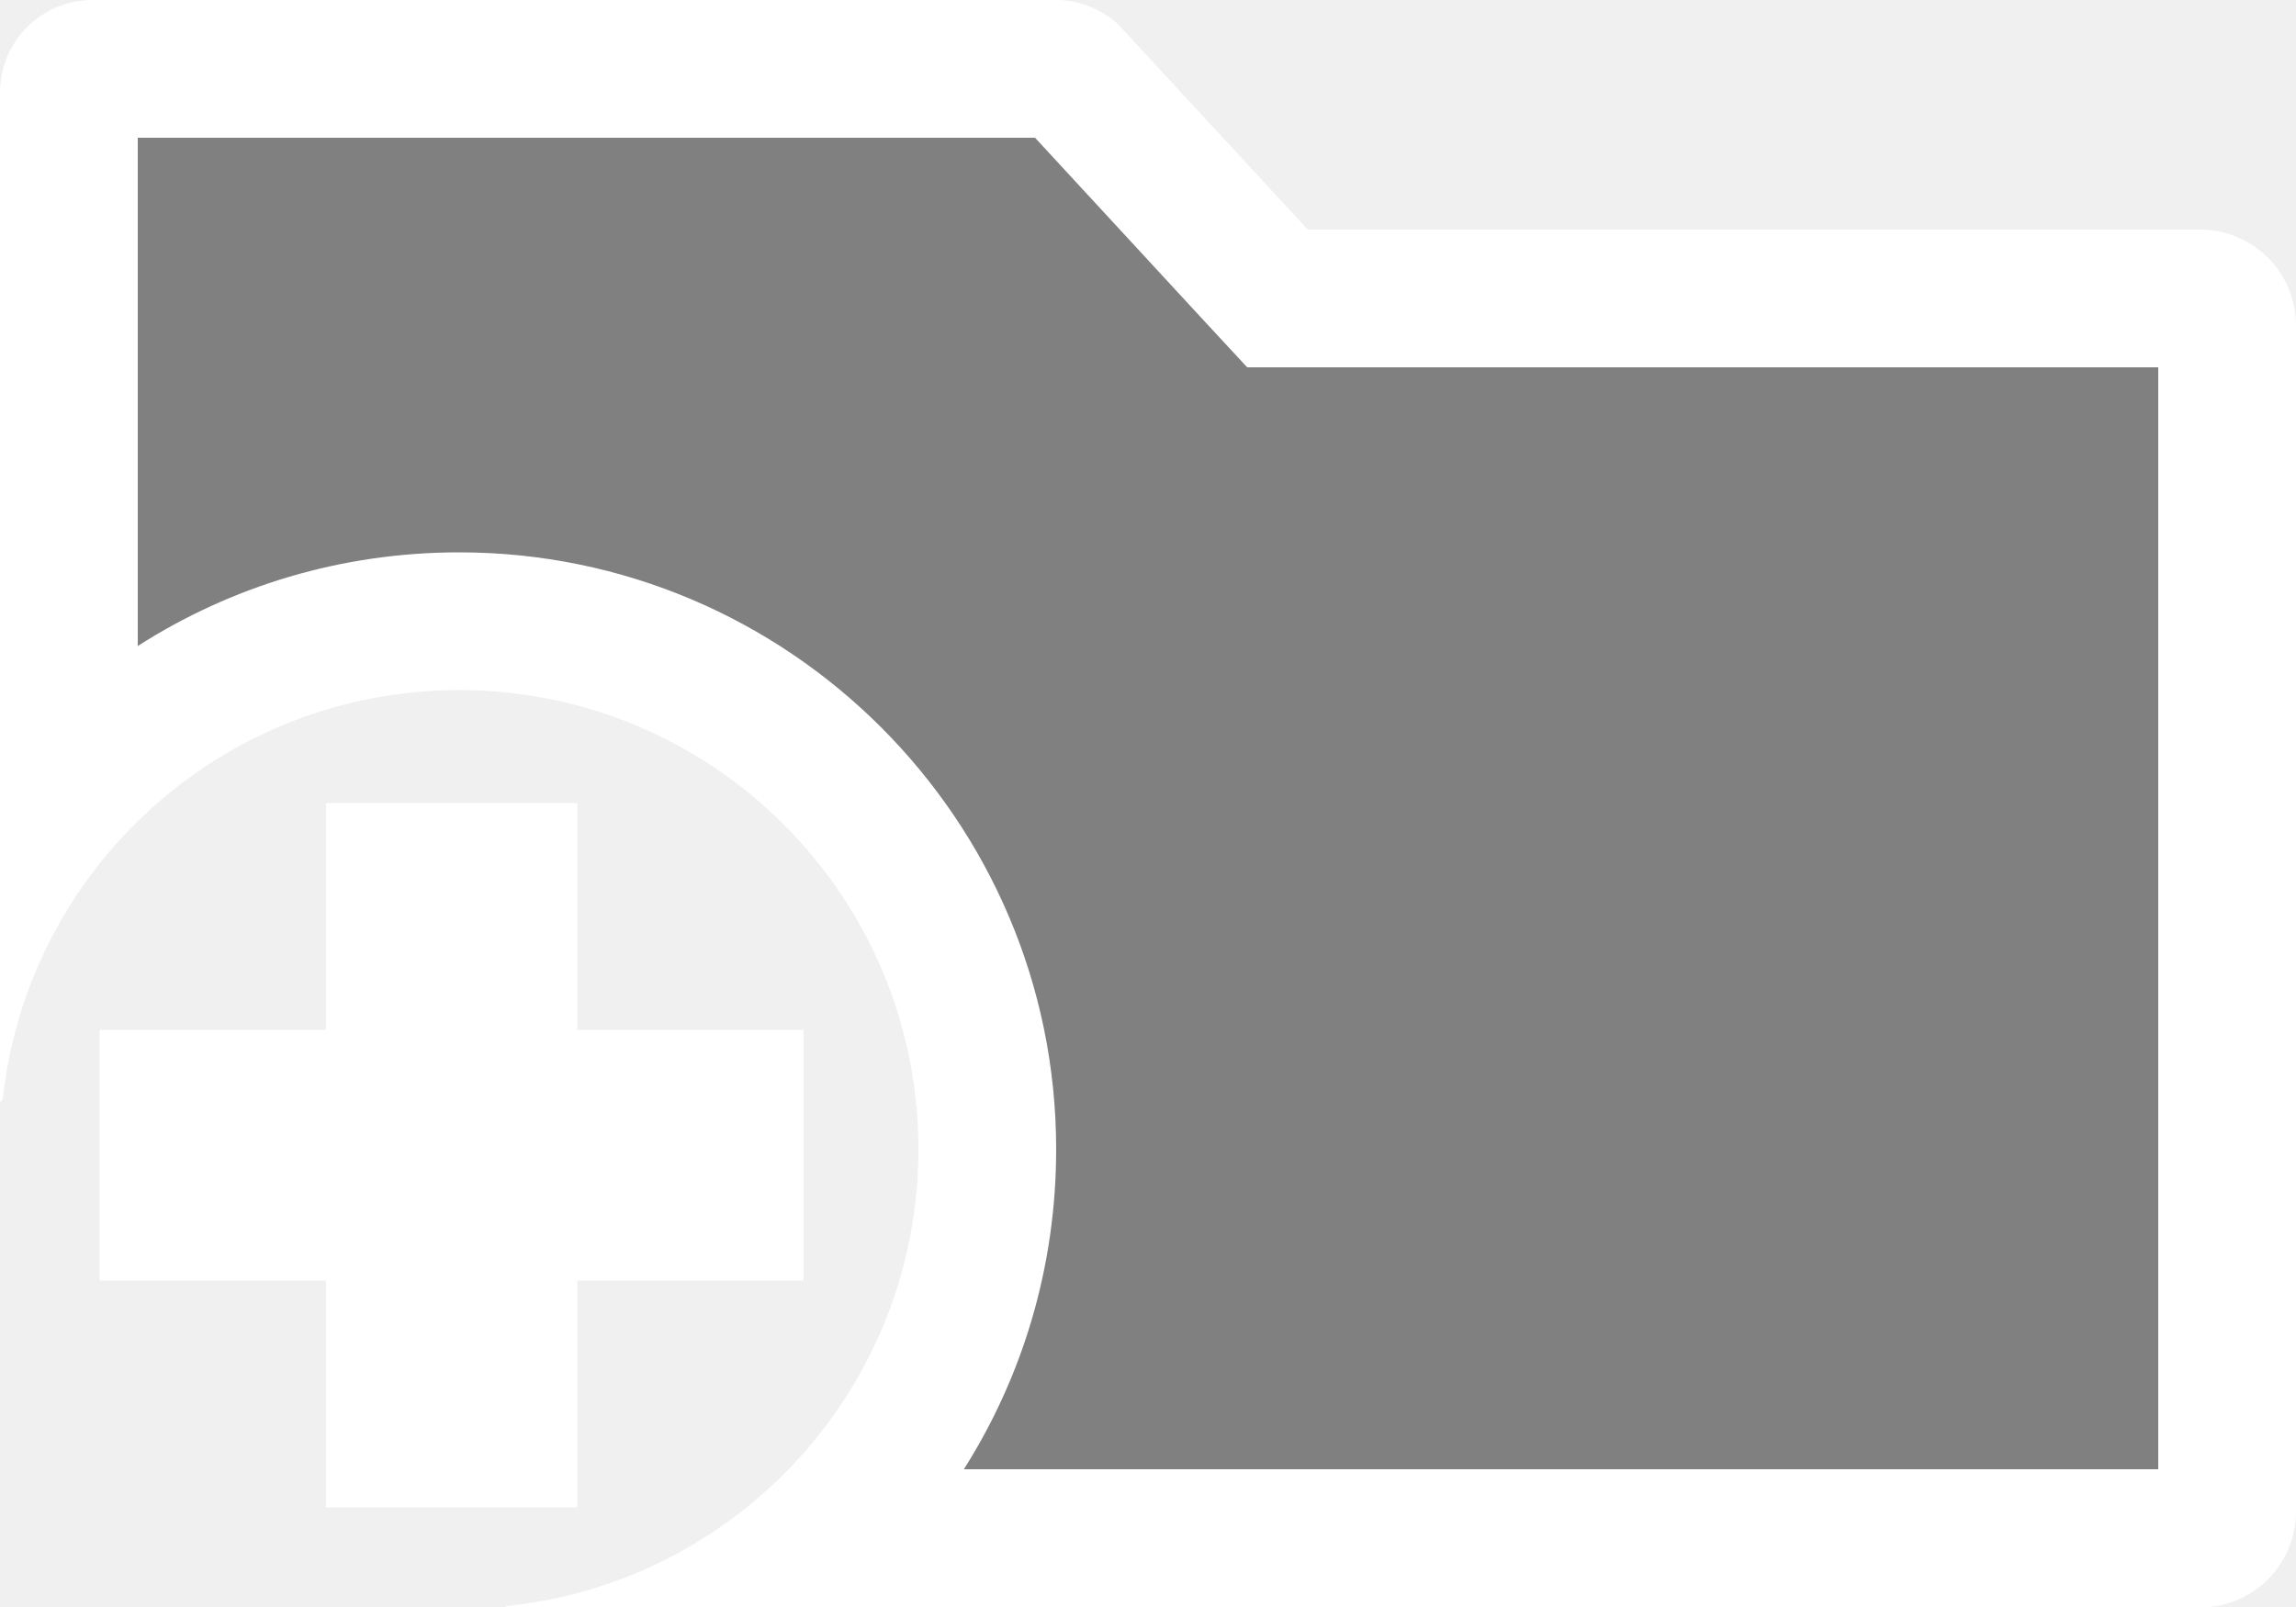
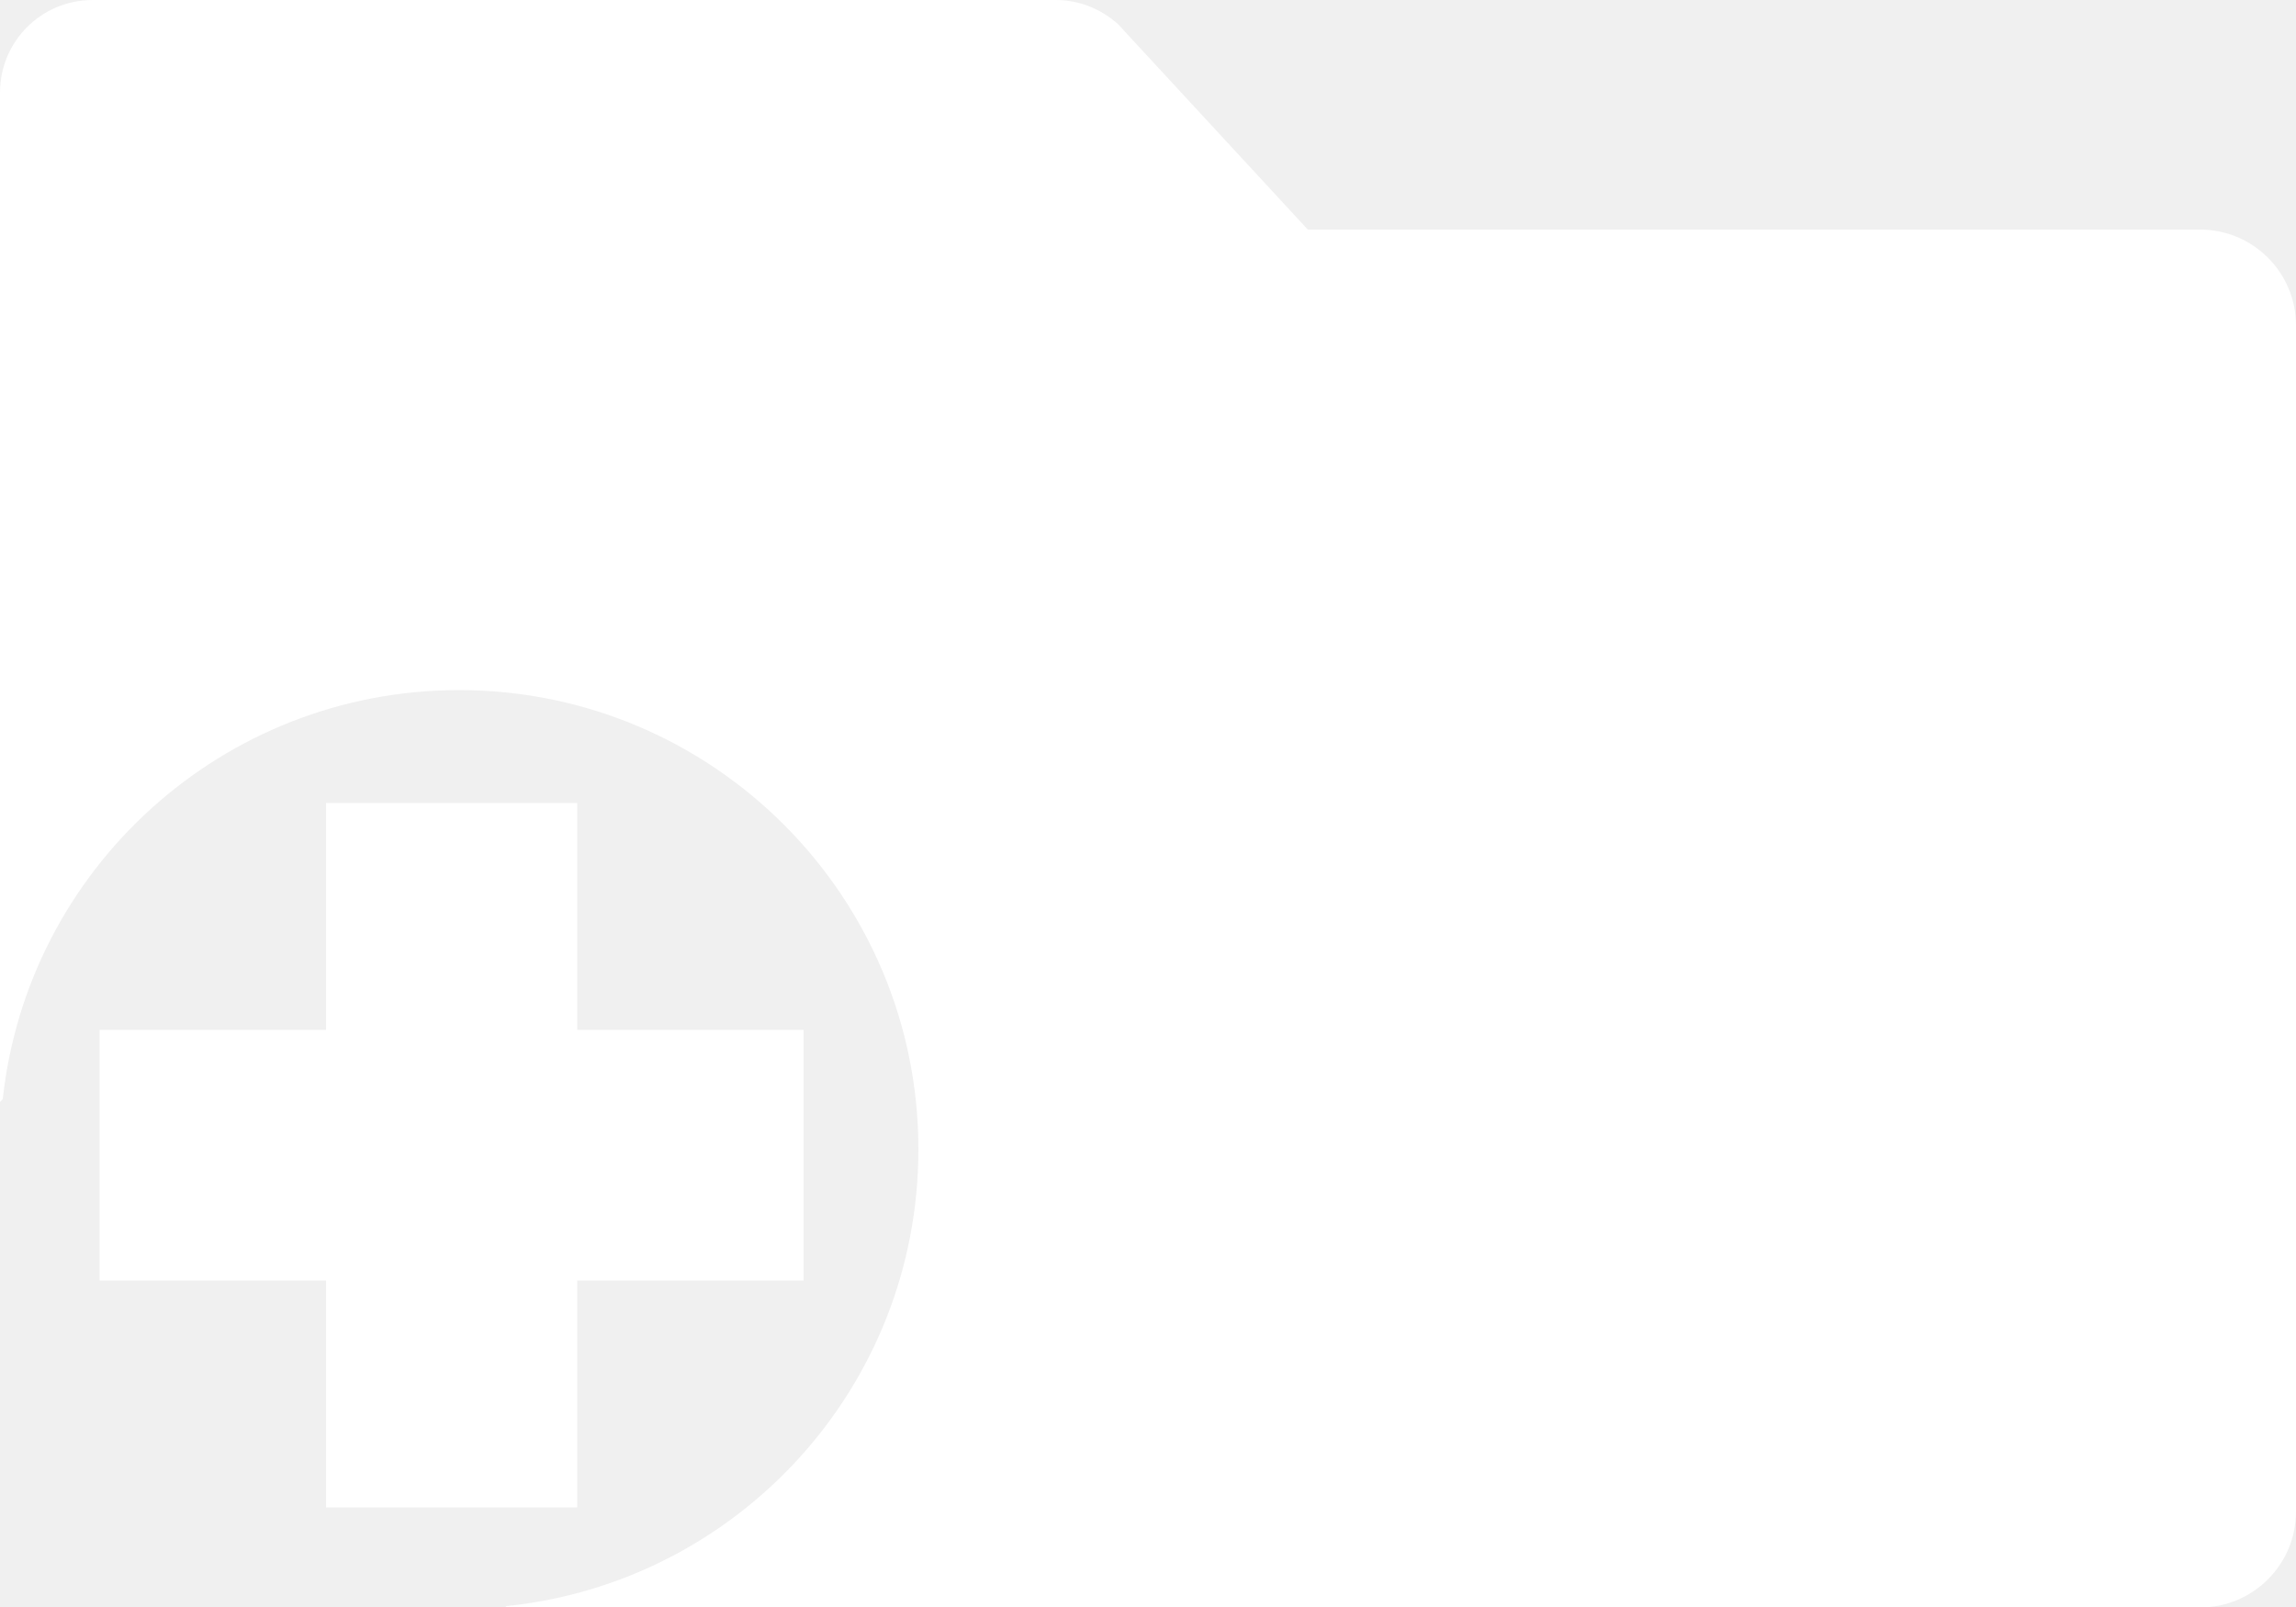
<svg xmlns="http://www.w3.org/2000/svg" id="Layer_2" data-name="Layer 2" viewBox="0 0 50 35">
  <defs>
    <style>
      .cls-1 {
+         fill: gray;
        stroke: #fff;
        stroke-miterlimit: 10;
        stroke-width: 3px;
      }

-       .cls-1, .cls-2 {
-         fill: gray;
-       }
- 
-       .cls-2, .cls-3 {
+       .cls-2 {
+         fill: #fff;
        stroke-width: 0px;
-       }
- 
-       .cls-3 {
-         fill: #fff;
      }
    </style>
  </defs>
  <g id="Layer_1-2" data-name="Layer 1">
    <g>
      <path class="cls-2" d="M17.8,33.5c2.29-2.11,3.7-5.13,3.7-8.47,0-6.34-5.16-11.5-11.5-11.5-3.35,0-6.39,1.43-8.5,3.74V2.02c0-.29.23-.52.52-.52h20.96c.16,0,.27.08.34.14l.04.04,4.45,4.82h20.09c.33,0,.59.27.59.59v25.82c0,.33-.27.59-.59.59h-30.11Z" />
-       <path class="cls-3" d="M22.54,3l3.73,4.04.89.96h19.84v24h-26.01c1.28-2.02,2.01-4.41,2.01-6.97,0-7.17-5.83-13-13-13-2.57,0-4.97.74-7,2.04V3h19.54M22.98,0H2.02C.9,0,0,.9,0,2.02v21.98s.04-.04.06-.06c.54-5.01,4.78-8.91,9.94-8.91,5.52,0,10,4.48,10,10,0,5.18-3.93,9.43-8.97,9.95,0,0-.02.02-.03.03h36.91c1.16,0,2.09-.94,2.09-2.09V7.09c0-1.16-.94-2.09-2.09-2.09h-19.43l-4-4.33s-.06-.07-.1-.11l-.04-.04h0c-.36-.32-.83-.52-1.35-.52h0Z" />
+       <path class="cls-2" d="M22.54,3l3.73,4.04.89.96h19.84v24h-26.01c1.28-2.02,2.01-4.41,2.01-6.97,0-7.17-5.83-13-13-13-2.57,0-4.97.74-7,2.04V3h19.54M22.98,0H2.02C.9,0,0,.9,0,2.02v21.98s.04-.04.06-.06c.54-5.01,4.78-8.91,9.94-8.91,5.52,0,10,4.48,10,10,0,5.18-3.93,9.43-8.97,9.95,0,0-.02.02-.03.03h36.91c1.16,0,2.09-.94,2.09-2.09V7.09c0-1.16-.94-2.09-2.09-2.09h-19.43l-4-4.33s-.06-.07-.1-.11l-.04-.04h0c-.36-.32-.83-.52-1.35-.52h0Z" />
    </g>
    <polygon class="cls-1" points="16 23.93 11.07 23.93 11.07 18.99 8.6 18.99 8.6 23.93 3.67 23.93 3.67 26.39 8.6 26.39 8.6 31.33 11.07 31.33 11.07 26.39 16 26.39 16 23.93" />
  </g>
</svg>
